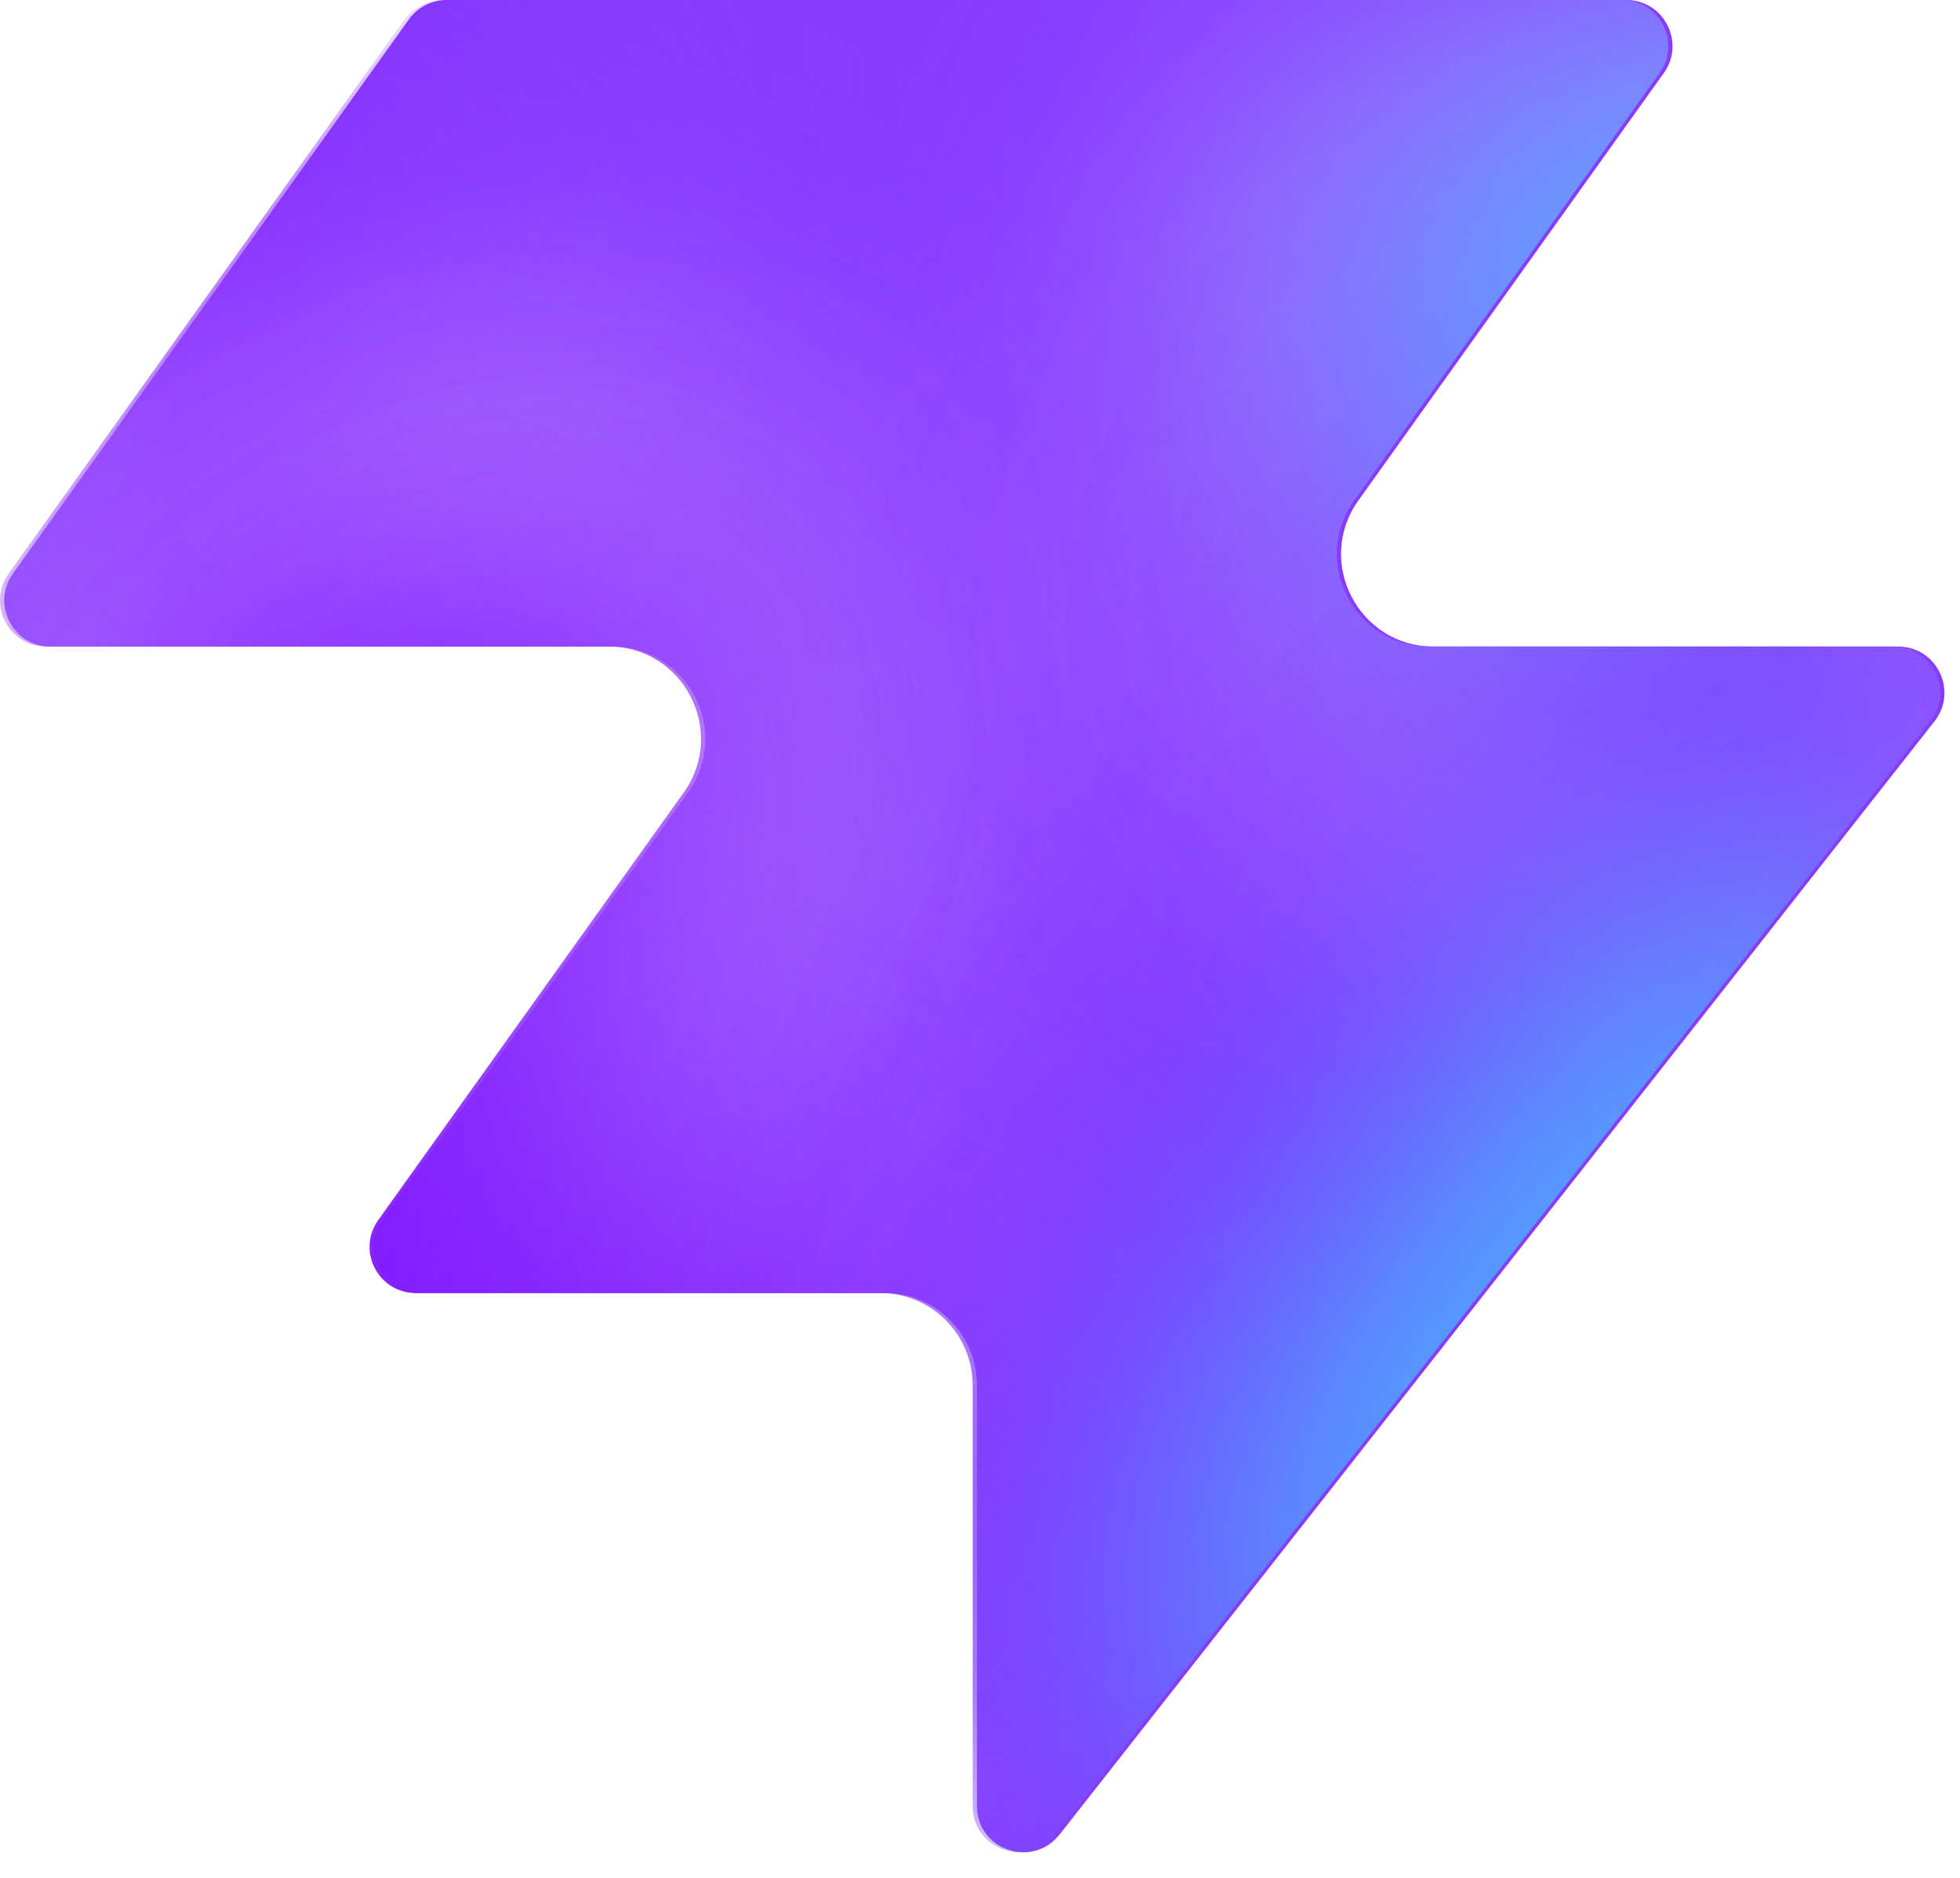
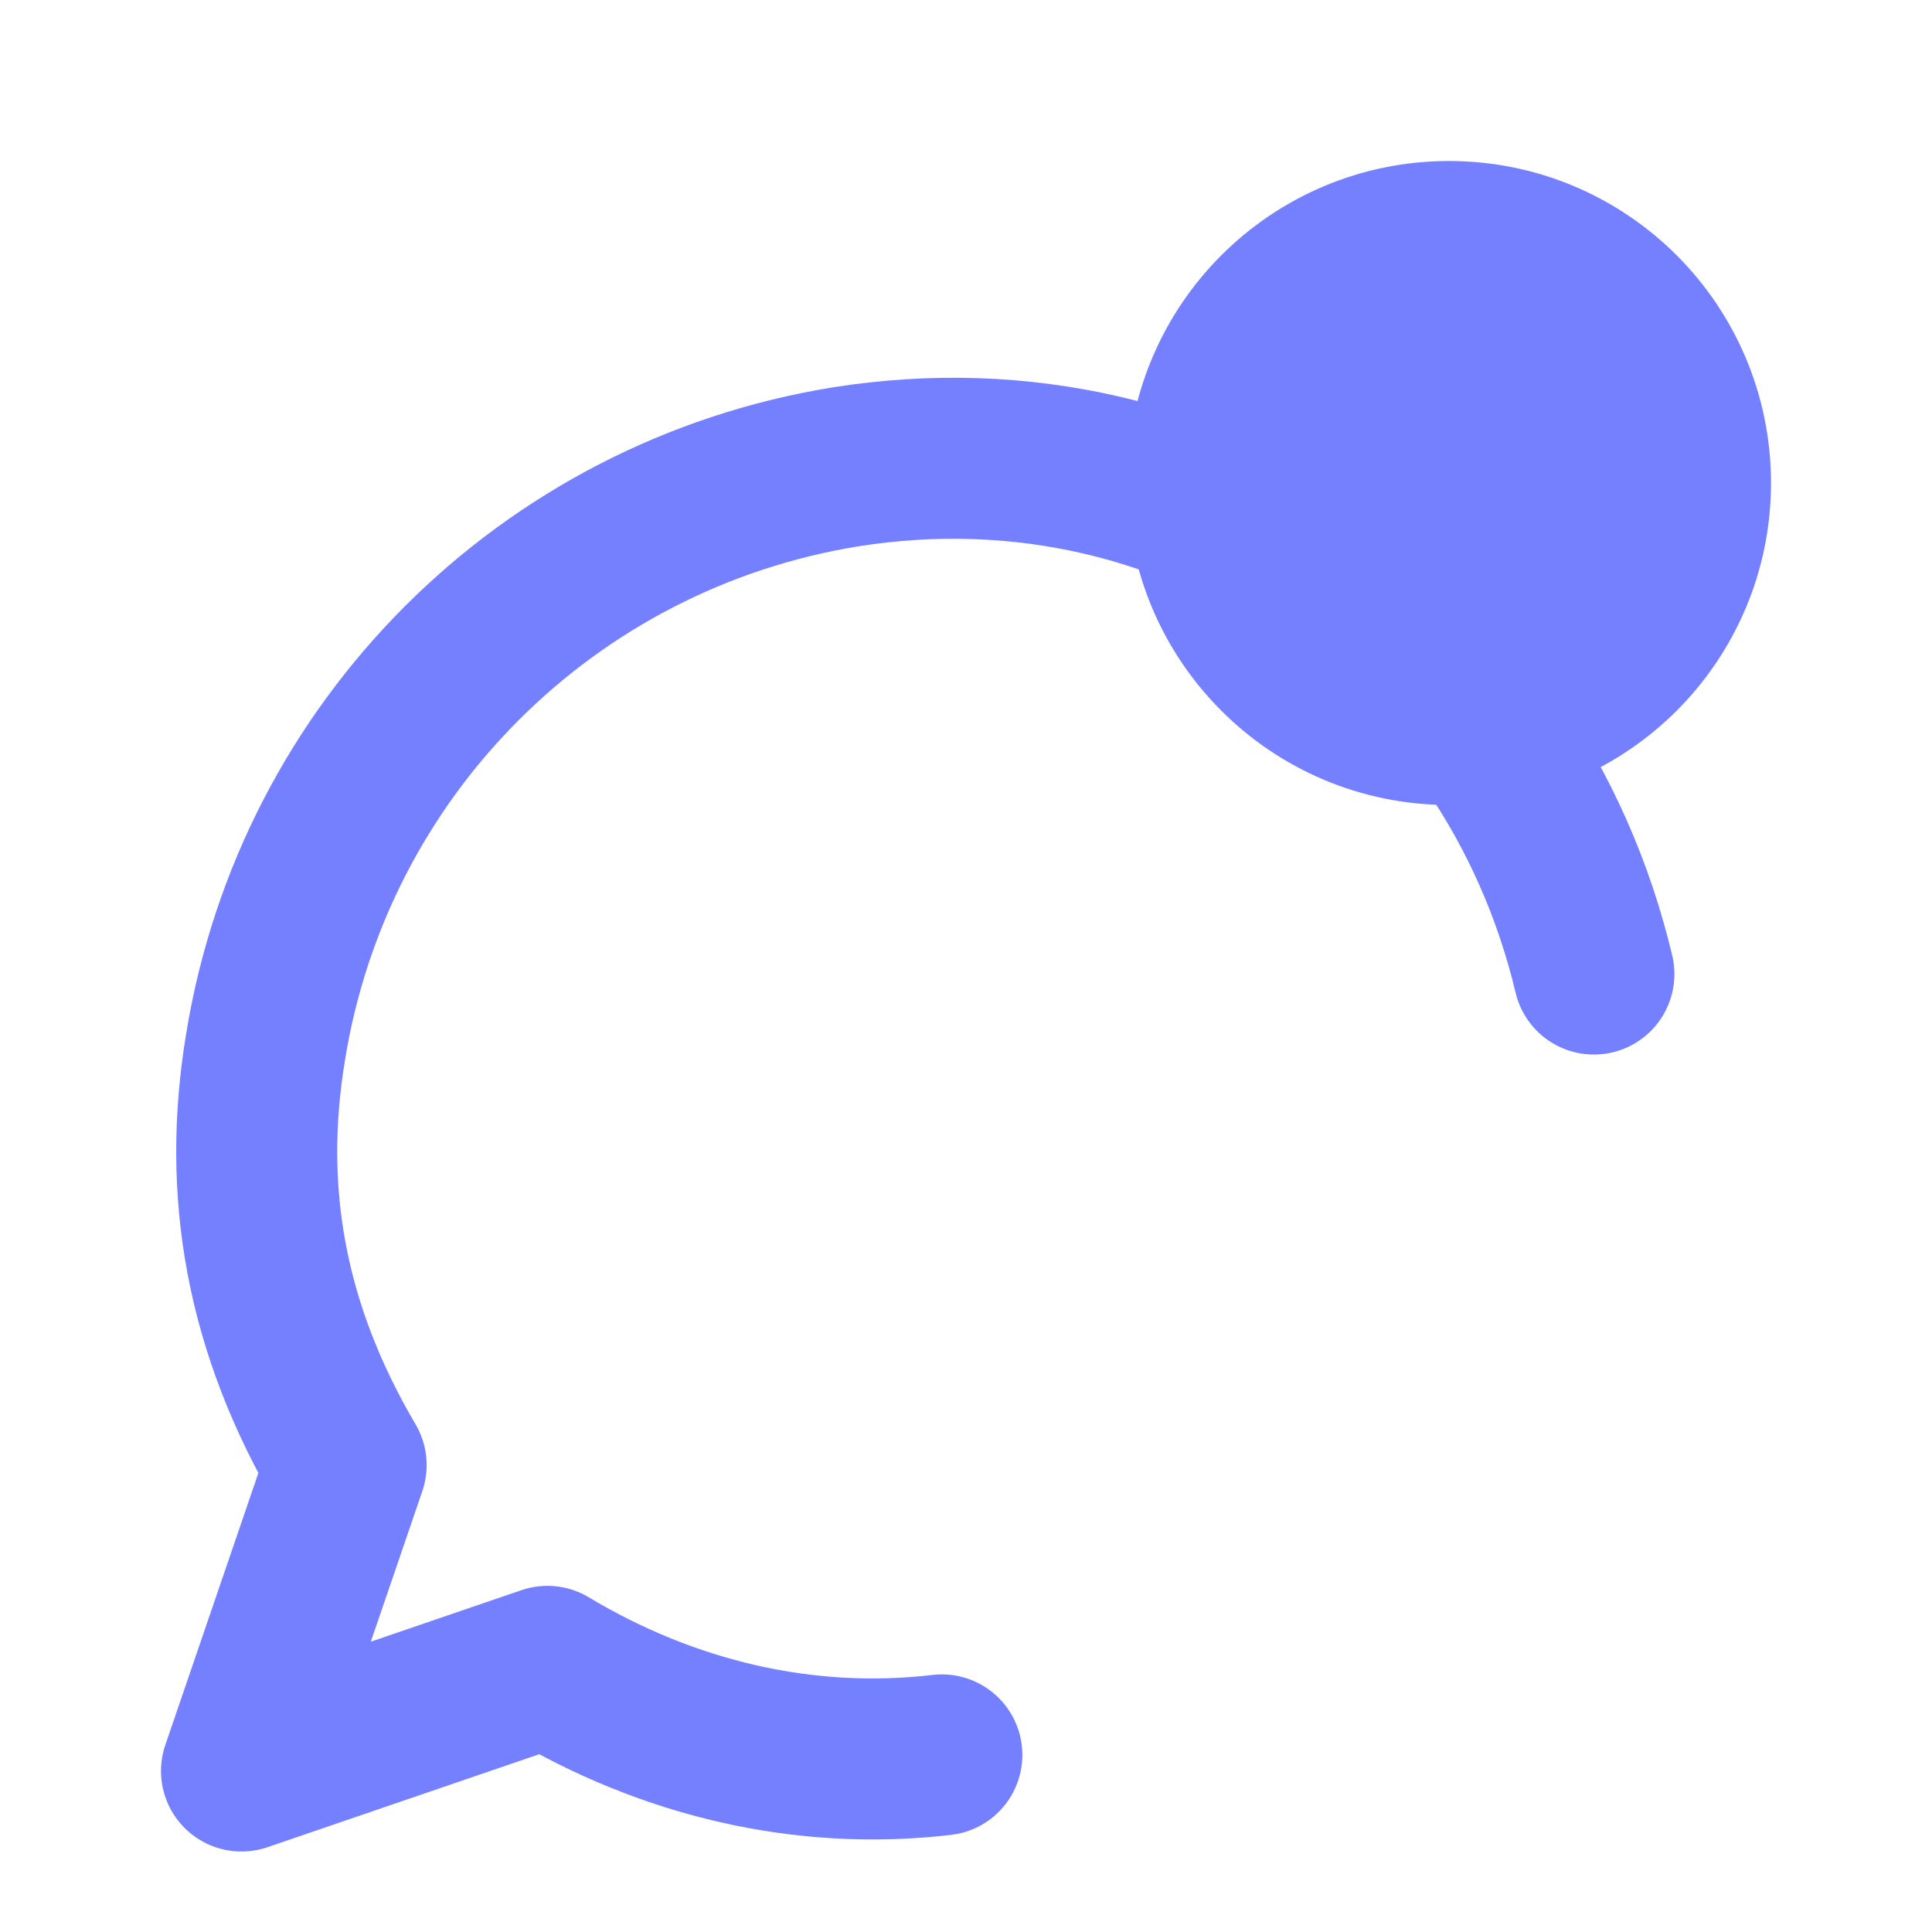
- <svg xmlns="http://www.w3.org/2000/svg" width="48" height="46" fill="none" viewBox="0 0 48 46">
-   <path fill="#863bff" d="M25.946 44.938c-.664.845-2.021.375-2.021-.698V33.937a2.26 2.26 0 0 0-2.262-2.262H10.287c-.92 0-1.456-1.04-.92-1.788l7.48-10.471c1.07-1.497 0-3.578-1.842-3.578H1.237c-.92 0-1.456-1.04-.92-1.788L10.013.474c.214-.297.556-.474.92-.474h28.894c.92 0 1.456 1.04.92 1.788l-7.48 10.471c-1.07 1.498 0 3.579 1.842 3.579h11.377c.943 0 1.473 1.088.89 1.83L25.947 44.94z" style="fill:#863bff;fill:color(display-p3 .525 .23 1);fill-opacity:1" />
-   <mask id="a" width="48" height="46" x="0" y="0" maskUnits="userSpaceOnUse" style="mask-type:alpha">
-     <path fill="#000" d="M25.842 44.938c-.664.844-2.021.375-2.021-.698V33.937a2.26 2.26 0 0 0-2.262-2.262H10.183c-.92 0-1.456-1.04-.92-1.788l7.48-10.471c1.07-1.498 0-3.579-1.842-3.579H1.133c-.92 0-1.456-1.04-.92-1.787L9.91.473c.214-.297.556-.474.92-.474h28.894c.92 0 1.456 1.04.92 1.788l-7.48 10.471c-1.07 1.498 0 3.578 1.842 3.578h11.377c.943 0 1.473 1.088.89 1.832L25.843 44.94z" style="fill:#000;fill-opacity:1" />
-   </mask>
-   <g mask="url(#a)">
-     <g filter="url(#b)">
-       <ellipse cx="5.508" cy="14.704" fill="#ede6ff" rx="5.508" ry="14.704" style="fill:#ede6ff;fill:color(display-p3 .927 .903 1);fill-opacity:1" transform="matrix(.00324 1 1 -.00324 -4.47 31.516)" />
-     </g>
-     <g filter="url(#c)">
-       <ellipse cx="10.399" cy="29.851" fill="#ede6ff" rx="10.399" ry="29.851" style="fill:#ede6ff;fill:color(display-p3 .927 .903 1);fill-opacity:1" transform="matrix(.00324 1 1 -.00324 -39.328 7.883)" />
-     </g>
-     <g filter="url(#d)">
-       <ellipse cx="5.508" cy="30.487" fill="#7e14ff" rx="5.508" ry="30.487" style="fill:#7e14ff;fill:color(display-p3 .492 .077 1);fill-opacity:1" transform="rotate(89.814 -25.913 -14.639)scale(1 -1)" />
-     </g>
-     <g filter="url(#e)">
-       <ellipse cx="5.508" cy="30.599" fill="#7e14ff" rx="5.508" ry="30.599" style="fill:#7e14ff;fill:color(display-p3 .492 .077 1);fill-opacity:1" transform="rotate(89.814 -32.644 -3.334)scale(1 -1)" />
-     </g>
-     <g filter="url(#f)">
-       <ellipse cx="5.508" cy="30.599" fill="#7e14ff" rx="5.508" ry="30.599" style="fill:#7e14ff;fill:color(display-p3 .492 .077 1);fill-opacity:1" transform="matrix(.00324 1 1 -.00324 -34.34 30.47)" />
-     </g>
-     <g filter="url(#g)">
-       <ellipse cx="14.072" cy="22.078" fill="#ede6ff" rx="14.072" ry="22.078" style="fill:#ede6ff;fill:color(display-p3 .927 .903 1);fill-opacity:1" transform="rotate(93.35 24.506 48.493)scale(-1 1)" />
-     </g>
-     <g filter="url(#h)">
-       <ellipse cx="3.47" cy="21.501" fill="#7e14ff" rx="3.47" ry="21.501" style="fill:#7e14ff;fill:color(display-p3 .492 .077 1);fill-opacity:1" transform="rotate(89.009 28.708 47.59)scale(-1 1)" />
-     </g>
-     <g filter="url(#i)">
-       <ellipse cx="3.47" cy="21.501" fill="#7e14ff" rx="3.47" ry="21.501" style="fill:#7e14ff;fill:color(display-p3 .492 .077 1);fill-opacity:1" transform="rotate(89.009 28.708 47.59)scale(-1 1)" />
-     </g>
-     <g filter="url(#j)">
-       <ellipse cx=".387" cy="8.972" fill="#7e14ff" rx="4.407" ry="29.108" style="fill:#7e14ff;fill:color(display-p3 .492 .077 1);fill-opacity:1" transform="rotate(39.51 .387 8.972)" />
-     </g>
-     <g filter="url(#k)">
-       <ellipse cx="47.523" cy="-6.092" fill="#7e14ff" rx="4.407" ry="29.108" style="fill:#7e14ff;fill:color(display-p3 .492 .077 1);fill-opacity:1" transform="rotate(37.892 47.523 -6.092)" />
-     </g>
-     <g filter="url(#l)">
-       <ellipse cx="41.412" cy="6.333" fill="#47bfff" rx="5.971" ry="9.665" style="fill:#47bfff;fill:color(display-p3 .28 .748 1);fill-opacity:1" transform="rotate(37.892 41.412 6.333)" />
-     </g>
-     <g filter="url(#m)">
-       <ellipse cx="-1.879" cy="38.332" fill="#7e14ff" rx="4.407" ry="29.108" style="fill:#7e14ff;fill:color(display-p3 .492 .077 1);fill-opacity:1" transform="rotate(37.892 -1.88 38.332)" />
-     </g>
-     <g filter="url(#n)">
-       <ellipse cx="-1.879" cy="38.332" fill="#7e14ff" rx="4.407" ry="29.108" style="fill:#7e14ff;fill:color(display-p3 .492 .077 1);fill-opacity:1" transform="rotate(37.892 -1.88 38.332)" />
-     </g>
-     <g filter="url(#o)">
-       <ellipse cx="35.651" cy="29.907" fill="#7e14ff" rx="4.407" ry="29.108" style="fill:#7e14ff;fill:color(display-p3 .492 .077 1);fill-opacity:1" transform="rotate(37.892 35.651 29.907)" />
-     </g>
-     <g filter="url(#p)">
-       <ellipse cx="38.418" cy="32.4" fill="#47bfff" rx="5.971" ry="15.297" style="fill:#47bfff;fill:color(display-p3 .28 .748 1);fill-opacity:1" transform="rotate(37.892 38.418 32.4)" />
-     </g>
-   </g>
-   <defs>
-     <filter id="b" width="60.045" height="41.654" x="-19.77" y="16.149" color-interpolation-filters="sRGB" filterUnits="userSpaceOnUse">
-       <feFlood flood-opacity="0" result="BackgroundImageFix" />
-       <feBlend in="SourceGraphic" in2="BackgroundImageFix" result="shape" />
-       <feGaussianBlur result="effect1_foregroundBlur_2002_17158" stdDeviation="7.659" />
-     </filter>
-     <filter id="c" width="90.34" height="51.437" x="-54.613" y="-7.533" color-interpolation-filters="sRGB" filterUnits="userSpaceOnUse">
-       <feFlood flood-opacity="0" result="BackgroundImageFix" />
-       <feBlend in="SourceGraphic" in2="BackgroundImageFix" result="shape" />
-       <feGaussianBlur result="effect1_foregroundBlur_2002_17158" stdDeviation="7.659" />
-     </filter>
-     <filter id="d" width="79.355" height="29.4" x="-49.64" y="2.03" color-interpolation-filters="sRGB" filterUnits="userSpaceOnUse">
-       <feFlood flood-opacity="0" result="BackgroundImageFix" />
-       <feBlend in="SourceGraphic" in2="BackgroundImageFix" result="shape" />
-       <feGaussianBlur result="effect1_foregroundBlur_2002_17158" stdDeviation="4.596" />
-     </filter>
-     <filter id="e" width="79.579" height="29.4" x="-45.045" y="20.029" color-interpolation-filters="sRGB" filterUnits="userSpaceOnUse">
-       <feFlood flood-opacity="0" result="BackgroundImageFix" />
-       <feBlend in="SourceGraphic" in2="BackgroundImageFix" result="shape" />
-       <feGaussianBlur result="effect1_foregroundBlur_2002_17158" stdDeviation="4.596" />
-     </filter>
-     <filter id="f" width="79.579" height="29.4" x="-43.513" y="21.178" color-interpolation-filters="sRGB" filterUnits="userSpaceOnUse">
-       <feFlood flood-opacity="0" result="BackgroundImageFix" />
-       <feBlend in="SourceGraphic" in2="BackgroundImageFix" result="shape" />
-       <feGaussianBlur result="effect1_foregroundBlur_2002_17158" stdDeviation="4.596" />
-     </filter>
-     <filter id="g" width="74.749" height="58.852" x="15.756" y="-17.901" color-interpolation-filters="sRGB" filterUnits="userSpaceOnUse">
-       <feFlood flood-opacity="0" result="BackgroundImageFix" />
-       <feBlend in="SourceGraphic" in2="BackgroundImageFix" result="shape" />
-       <feGaussianBlur result="effect1_foregroundBlur_2002_17158" stdDeviation="7.659" />
-     </filter>
-     <filter id="h" width="61.377" height="25.362" x="23.548" y="2.284" color-interpolation-filters="sRGB" filterUnits="userSpaceOnUse">
-       <feFlood flood-opacity="0" result="BackgroundImageFix" />
-       <feBlend in="SourceGraphic" in2="BackgroundImageFix" result="shape" />
-       <feGaussianBlur result="effect1_foregroundBlur_2002_17158" stdDeviation="4.596" />
-     </filter>
-     <filter id="i" width="61.377" height="25.362" x="23.548" y="2.284" color-interpolation-filters="sRGB" filterUnits="userSpaceOnUse">
-       <feFlood flood-opacity="0" result="BackgroundImageFix" />
-       <feBlend in="SourceGraphic" in2="BackgroundImageFix" result="shape" />
-       <feGaussianBlur result="effect1_foregroundBlur_2002_17158" stdDeviation="4.596" />
-     </filter>
-     <filter id="j" width="56.045" height="63.649" x="-27.636" y="-22.853" color-interpolation-filters="sRGB" filterUnits="userSpaceOnUse">
-       <feFlood flood-opacity="0" result="BackgroundImageFix" />
-       <feBlend in="SourceGraphic" in2="BackgroundImageFix" result="shape" />
-       <feGaussianBlur result="effect1_foregroundBlur_2002_17158" stdDeviation="4.596" />
-     </filter>
-     <filter id="k" width="54.814" height="64.646" x="20.116" y="-38.415" color-interpolation-filters="sRGB" filterUnits="userSpaceOnUse">
-       <feFlood flood-opacity="0" result="BackgroundImageFix" />
-       <feBlend in="SourceGraphic" in2="BackgroundImageFix" result="shape" />
-       <feGaussianBlur result="effect1_foregroundBlur_2002_17158" stdDeviation="4.596" />
-     </filter>
-     <filter id="l" width="33.541" height="35.313" x="24.641" y="-11.323" color-interpolation-filters="sRGB" filterUnits="userSpaceOnUse">
-       <feFlood flood-opacity="0" result="BackgroundImageFix" />
-       <feBlend in="SourceGraphic" in2="BackgroundImageFix" result="shape" />
-       <feGaussianBlur result="effect1_foregroundBlur_2002_17158" stdDeviation="4.596" />
-     </filter>
-     <filter id="m" width="54.814" height="64.646" x="-29.286" y="6.009" color-interpolation-filters="sRGB" filterUnits="userSpaceOnUse">
-       <feFlood flood-opacity="0" result="BackgroundImageFix" />
-       <feBlend in="SourceGraphic" in2="BackgroundImageFix" result="shape" />
-       <feGaussianBlur result="effect1_foregroundBlur_2002_17158" stdDeviation="4.596" />
-     </filter>
-     <filter id="n" width="54.814" height="64.646" x="-29.286" y="6.009" color-interpolation-filters="sRGB" filterUnits="userSpaceOnUse">
-       <feFlood flood-opacity="0" result="BackgroundImageFix" />
-       <feBlend in="SourceGraphic" in2="BackgroundImageFix" result="shape" />
-       <feGaussianBlur result="effect1_foregroundBlur_2002_17158" stdDeviation="4.596" />
-     </filter>
-     <filter id="o" width="54.814" height="64.646" x="8.244" y="-2.416" color-interpolation-filters="sRGB" filterUnits="userSpaceOnUse">
-       <feFlood flood-opacity="0" result="BackgroundImageFix" />
-       <feBlend in="SourceGraphic" in2="BackgroundImageFix" result="shape" />
-       <feGaussianBlur result="effect1_foregroundBlur_2002_17158" stdDeviation="4.596" />
-     </filter>
-     <filter id="p" width="39.409" height="43.623" x="18.713" y="10.588" color-interpolation-filters="sRGB" filterUnits="userSpaceOnUse">
-       <feFlood flood-opacity="0" result="BackgroundImageFix" />
-       <feBlend in="SourceGraphic" in2="BackgroundImageFix" result="shape" />
-       <feGaussianBlur result="effect1_foregroundBlur_2002_17158" stdDeviation="4.596" />
-     </filter>
-   </defs>
+ <svg xmlns="http://www.w3.org/2000/svg" width="24" height="24" viewBox="0 0 24 24" fill="none" stroke="#7480ff" stroke-width="2" stroke-linecap="round" stroke-linejoin="round" class="lucide lucide-message-square-dot">
+   <path d="M11.7 21.8c-1.7.2-3.4-.2-4.9-1.1L3 22l1.3-3.8C3.3 16.5 3 14.8 3.3 13c.6-3.7 3.5-6.6 7.2-7.2 4.4-.7 8.3 2.1 9.3 6.3" />
+   <circle cx="18" cy="6" r="3" fill="#7480ff" />
</svg>
